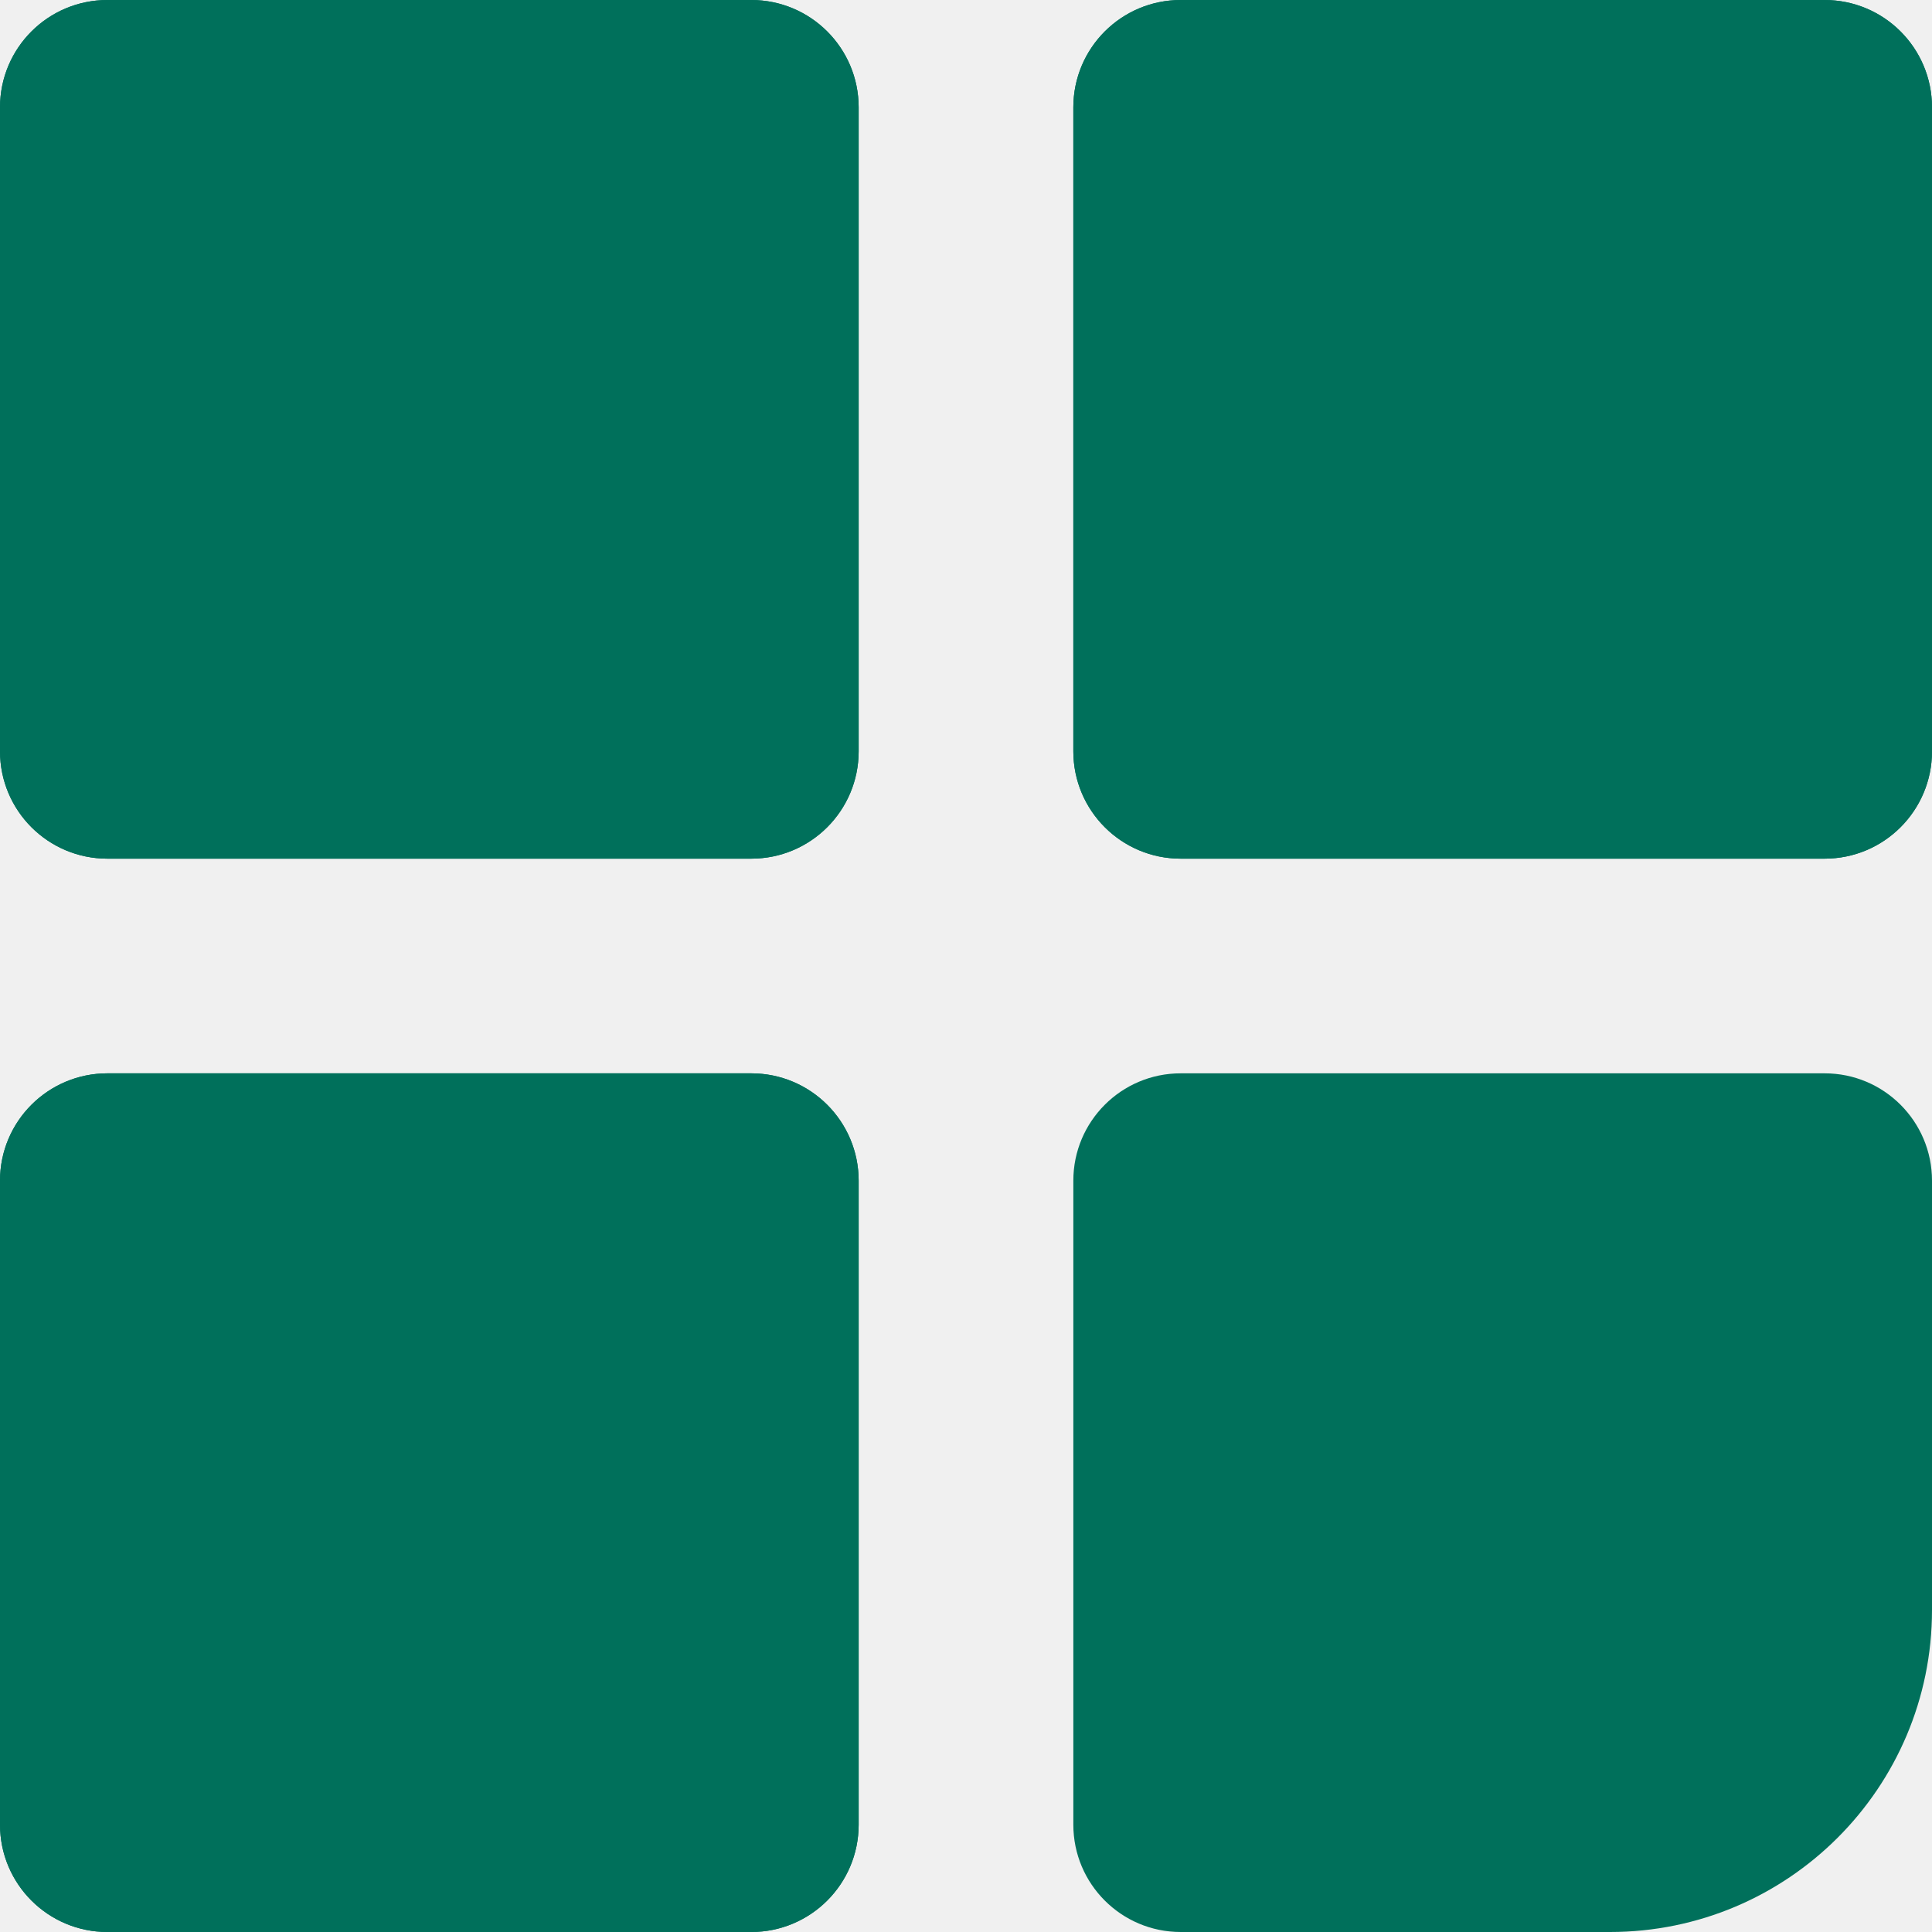
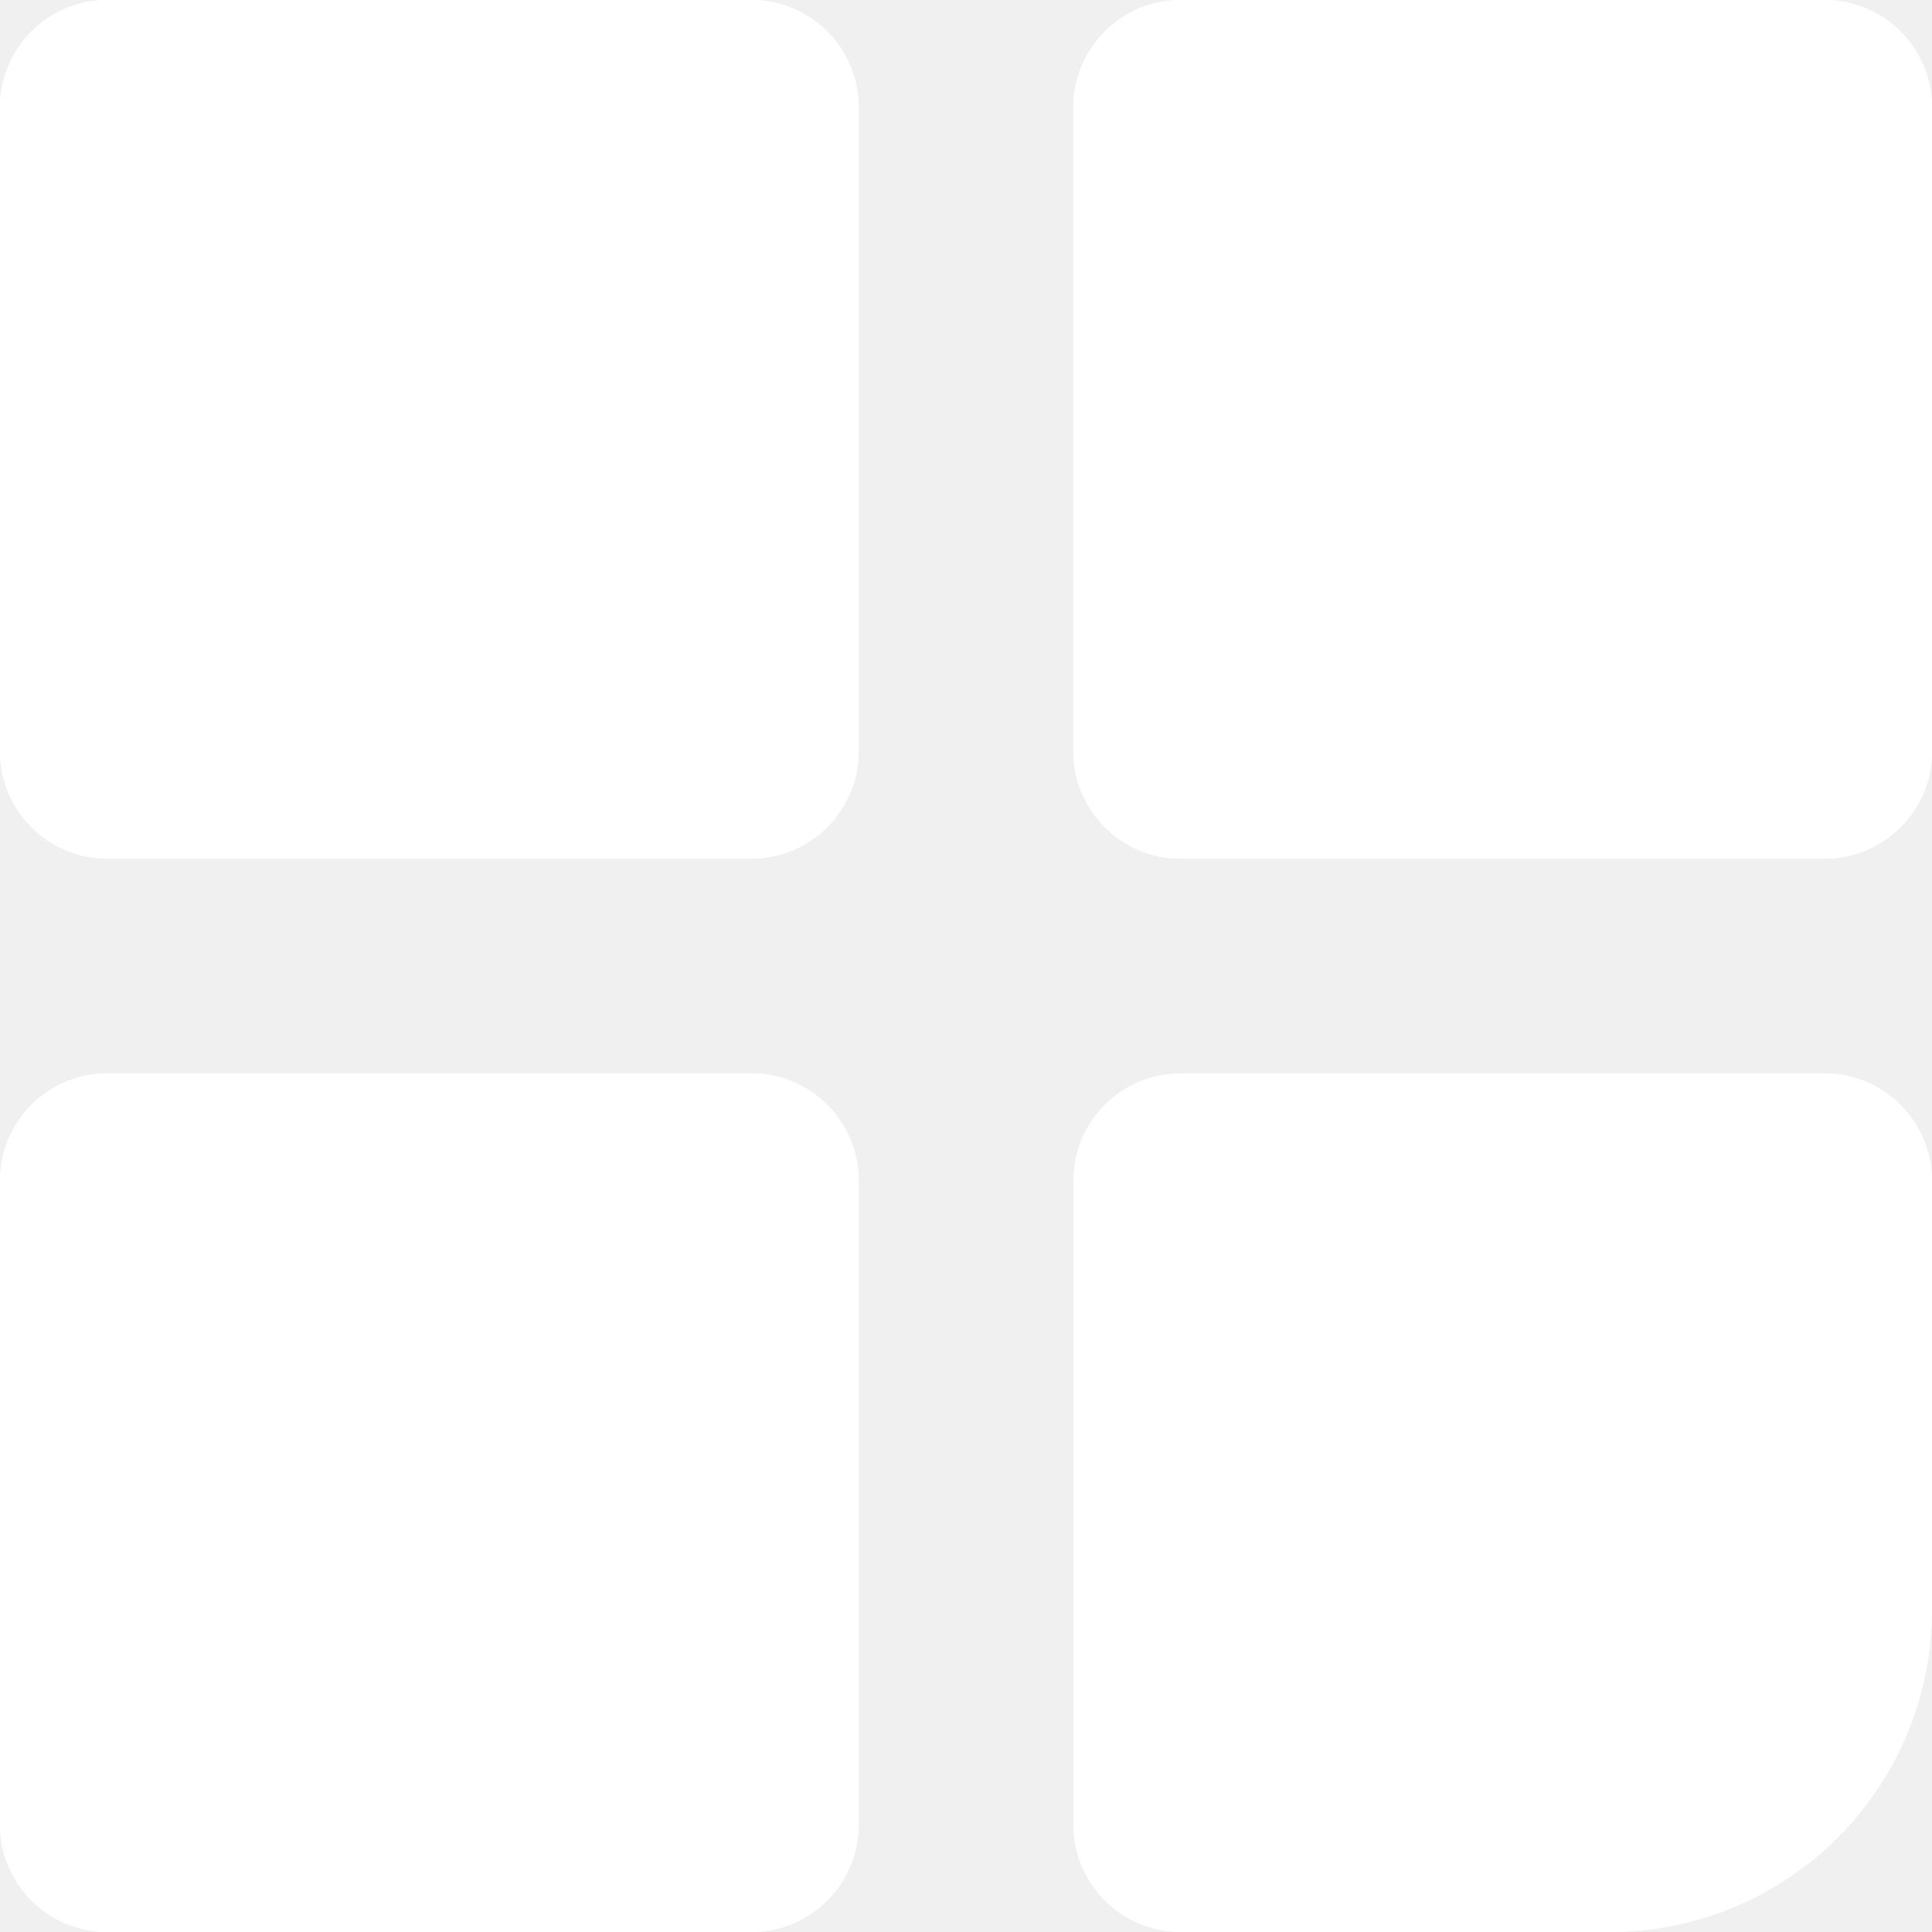
<svg xmlns="http://www.w3.org/2000/svg" width="18" height="18" viewBox="0 0 18 18">
  <g id="그룹_288" data-name="그룹 288" transform="translate(-36 -712)">
-     <g id="사각형_144" data-name="사각형 144" transform="translate(36 712)" fill="#00705b" stroke="#00705b" stroke-width="1">
+     <g id="사각형_144" data-name="사각형 144" transform="translate(36 712)" fill="#ffffff" stroke="#ffffff" stroke-width="1">
      <rect width="8" height="8" rx="1" stroke="none" />
      <rect x="0.5" y="0.5" width="7" height="7" rx="0.5" fill="none" />
    </g>
-     <g id="사각형_146" data-name="사각형 146" transform="translate(36 722)" fill="#00705b" stroke="#00705b" stroke-width="1">
+     <g id="사각형_146" data-name="사각형 146" transform="translate(36 722)" fill="#ffffff" stroke="#ffffff" stroke-width="1">
      <rect width="8" height="8" rx="1" stroke="none" />
      <rect x="0.5" y="0.5" width="7" height="7" rx="0.5" fill="none" />
    </g>
-     <g id="사각형_145" data-name="사각형 145" transform="translate(46 712)" fill="#00705b" stroke="#00705b" stroke-width="1">
+     <g id="사각형_145" data-name="사각형 145" transform="translate(46 712)" fill="#ffffff" stroke="#ffffff" stroke-width="1">
      <rect width="8" height="8" rx="1" stroke="none" />
      <rect x="0.5" y="0.5" width="7" height="7" rx="0.5" fill="none" />
    </g>
-     <path id="사각형_147" data-name="사각형 147" d="M1,0H7A1,1,0,0,1,8,1V5A3,3,0,0,1,5,8H1A1,1,0,0,1,0,7V1A1,1,0,0,1,1,0Z" transform="translate(46 722)" fill="#00705b" />
+     <path id="사각형_147" data-name="사각형 147" d="M1,0H7A1,1,0,0,1,8,1V5A3,3,0,0,1,5,8H1A1,1,0,0,1,0,7V1A1,1,0,0,1,1,0Z" transform="translate(46 722)" fill="#ffffff" />
  </g>
</svg>
